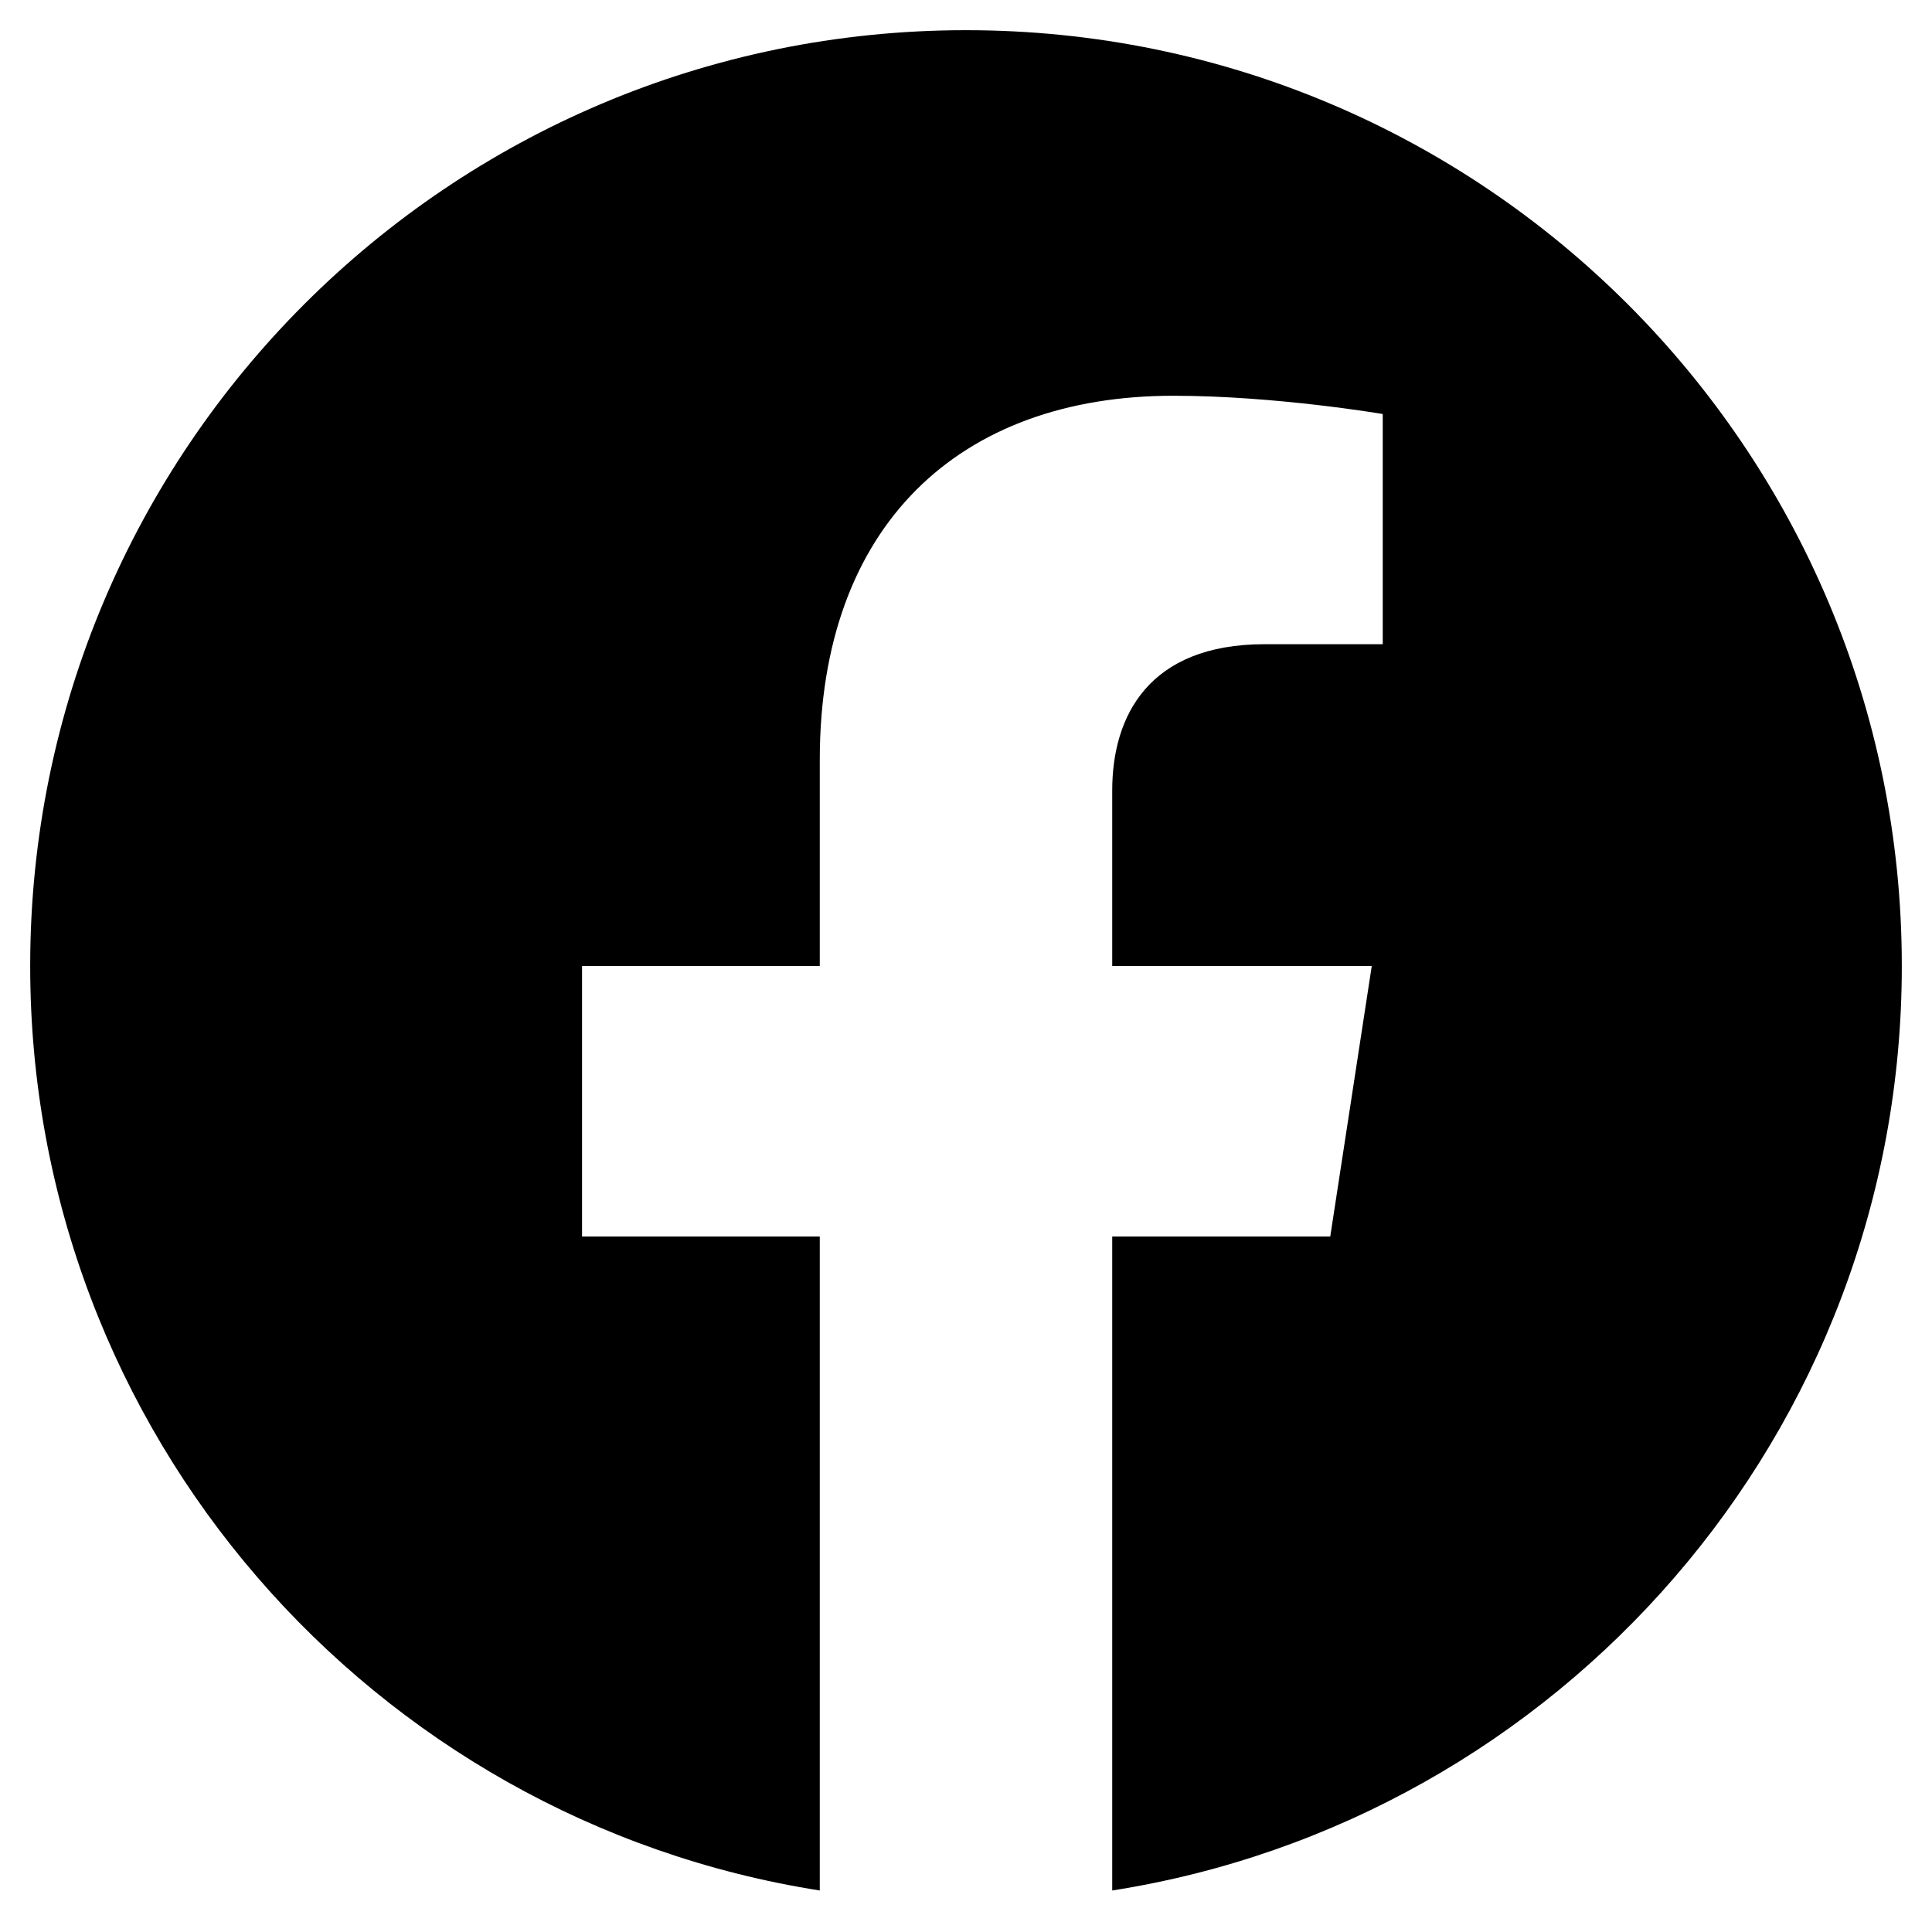
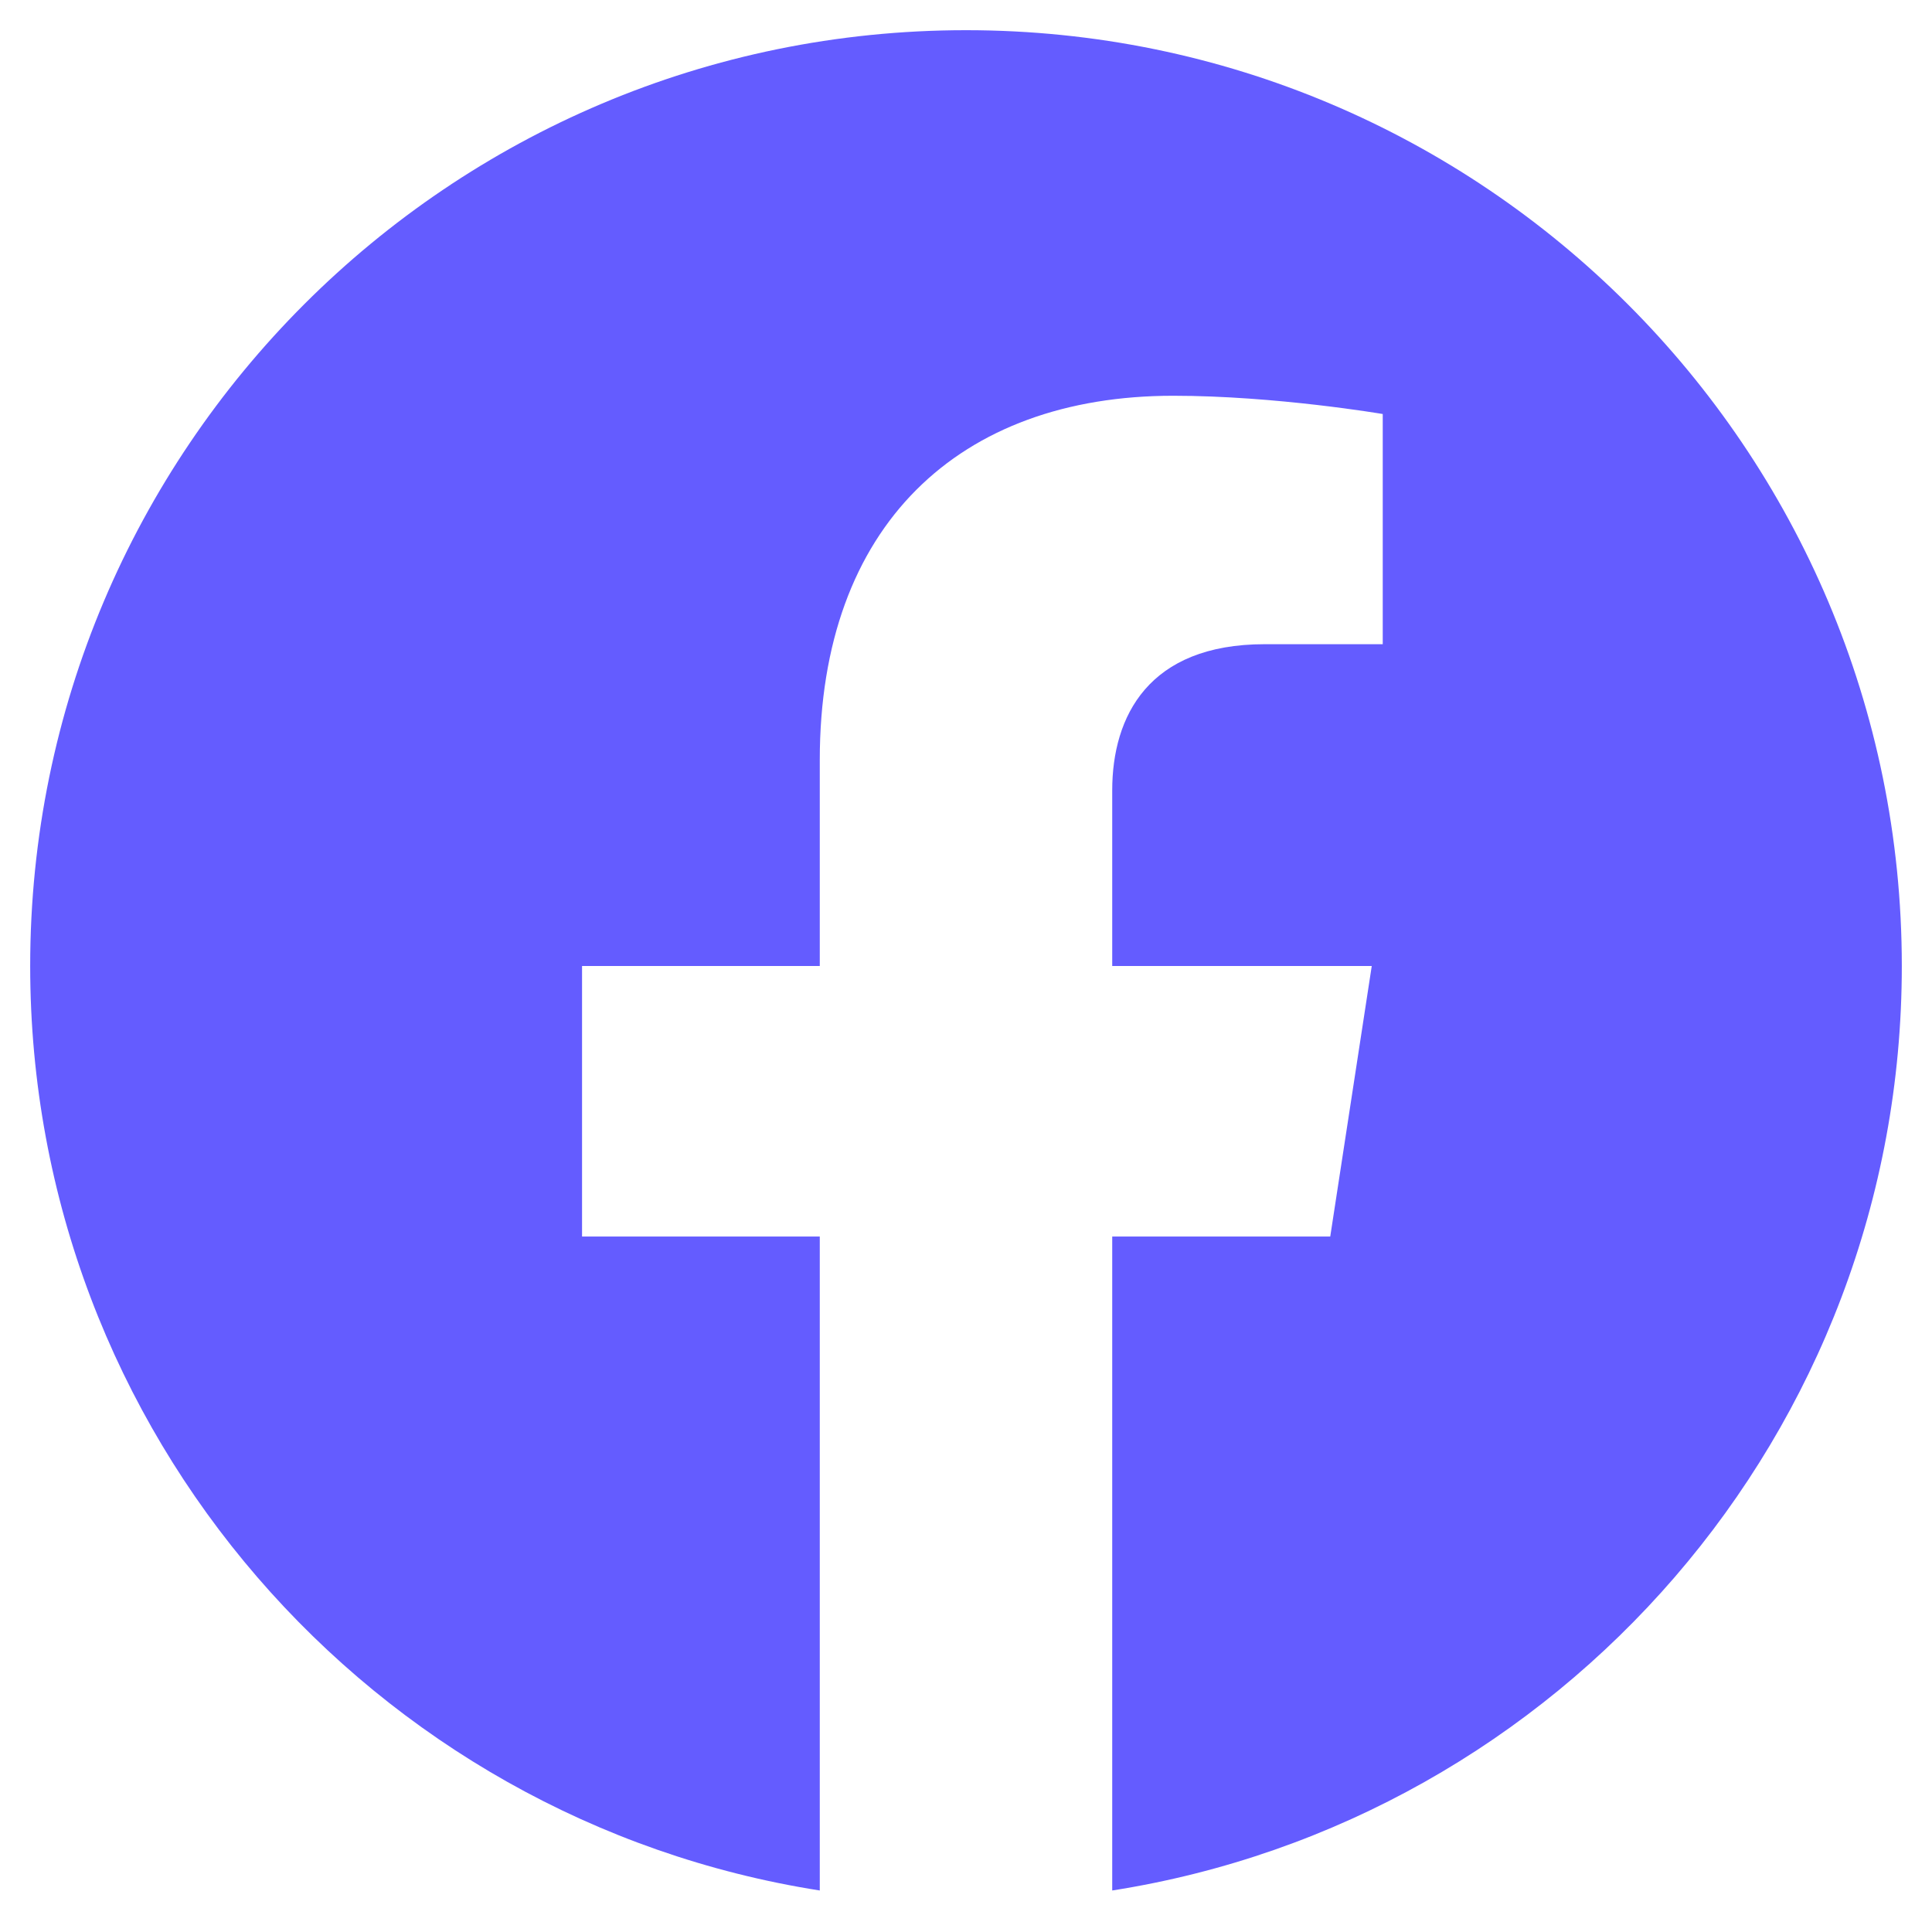
<svg xmlns="http://www.w3.org/2000/svg" viewBox="0 0 512 512">
-   <path d="M504 256C504 119 393 8 256 8S8 119 8 256c0 123.78 90.69 226.38 209.25 245V327.69h-63V256h63v-54.64c0-62.15 37-96.48 93.67-96.48 27.14 0 55.52 4.84 55.52 4.84v61h-31.28c-30.8 0-40.41 19.12-40.41 38.73V256h68.78l-11 71.69h-57.78V501C413.31 482.38 504 379.78 504 256z" />
+   <path fill="rgb(100, 92, 255)" d="M504 256C504 119 393 8 256 8S8 119 8 256c0 123.78 90.69 226.38 209.25 245V327.69h-63V256h63v-54.64c0-62.15 37-96.48 93.67-96.48 27.14 0 55.52 4.84 55.52 4.84v61h-31.28c-30.8 0-40.41 19.12-40.41 38.73V256h68.78l-11 71.69h-57.78V501C413.31 482.38 504 379.78 504 256z" />
</svg>
